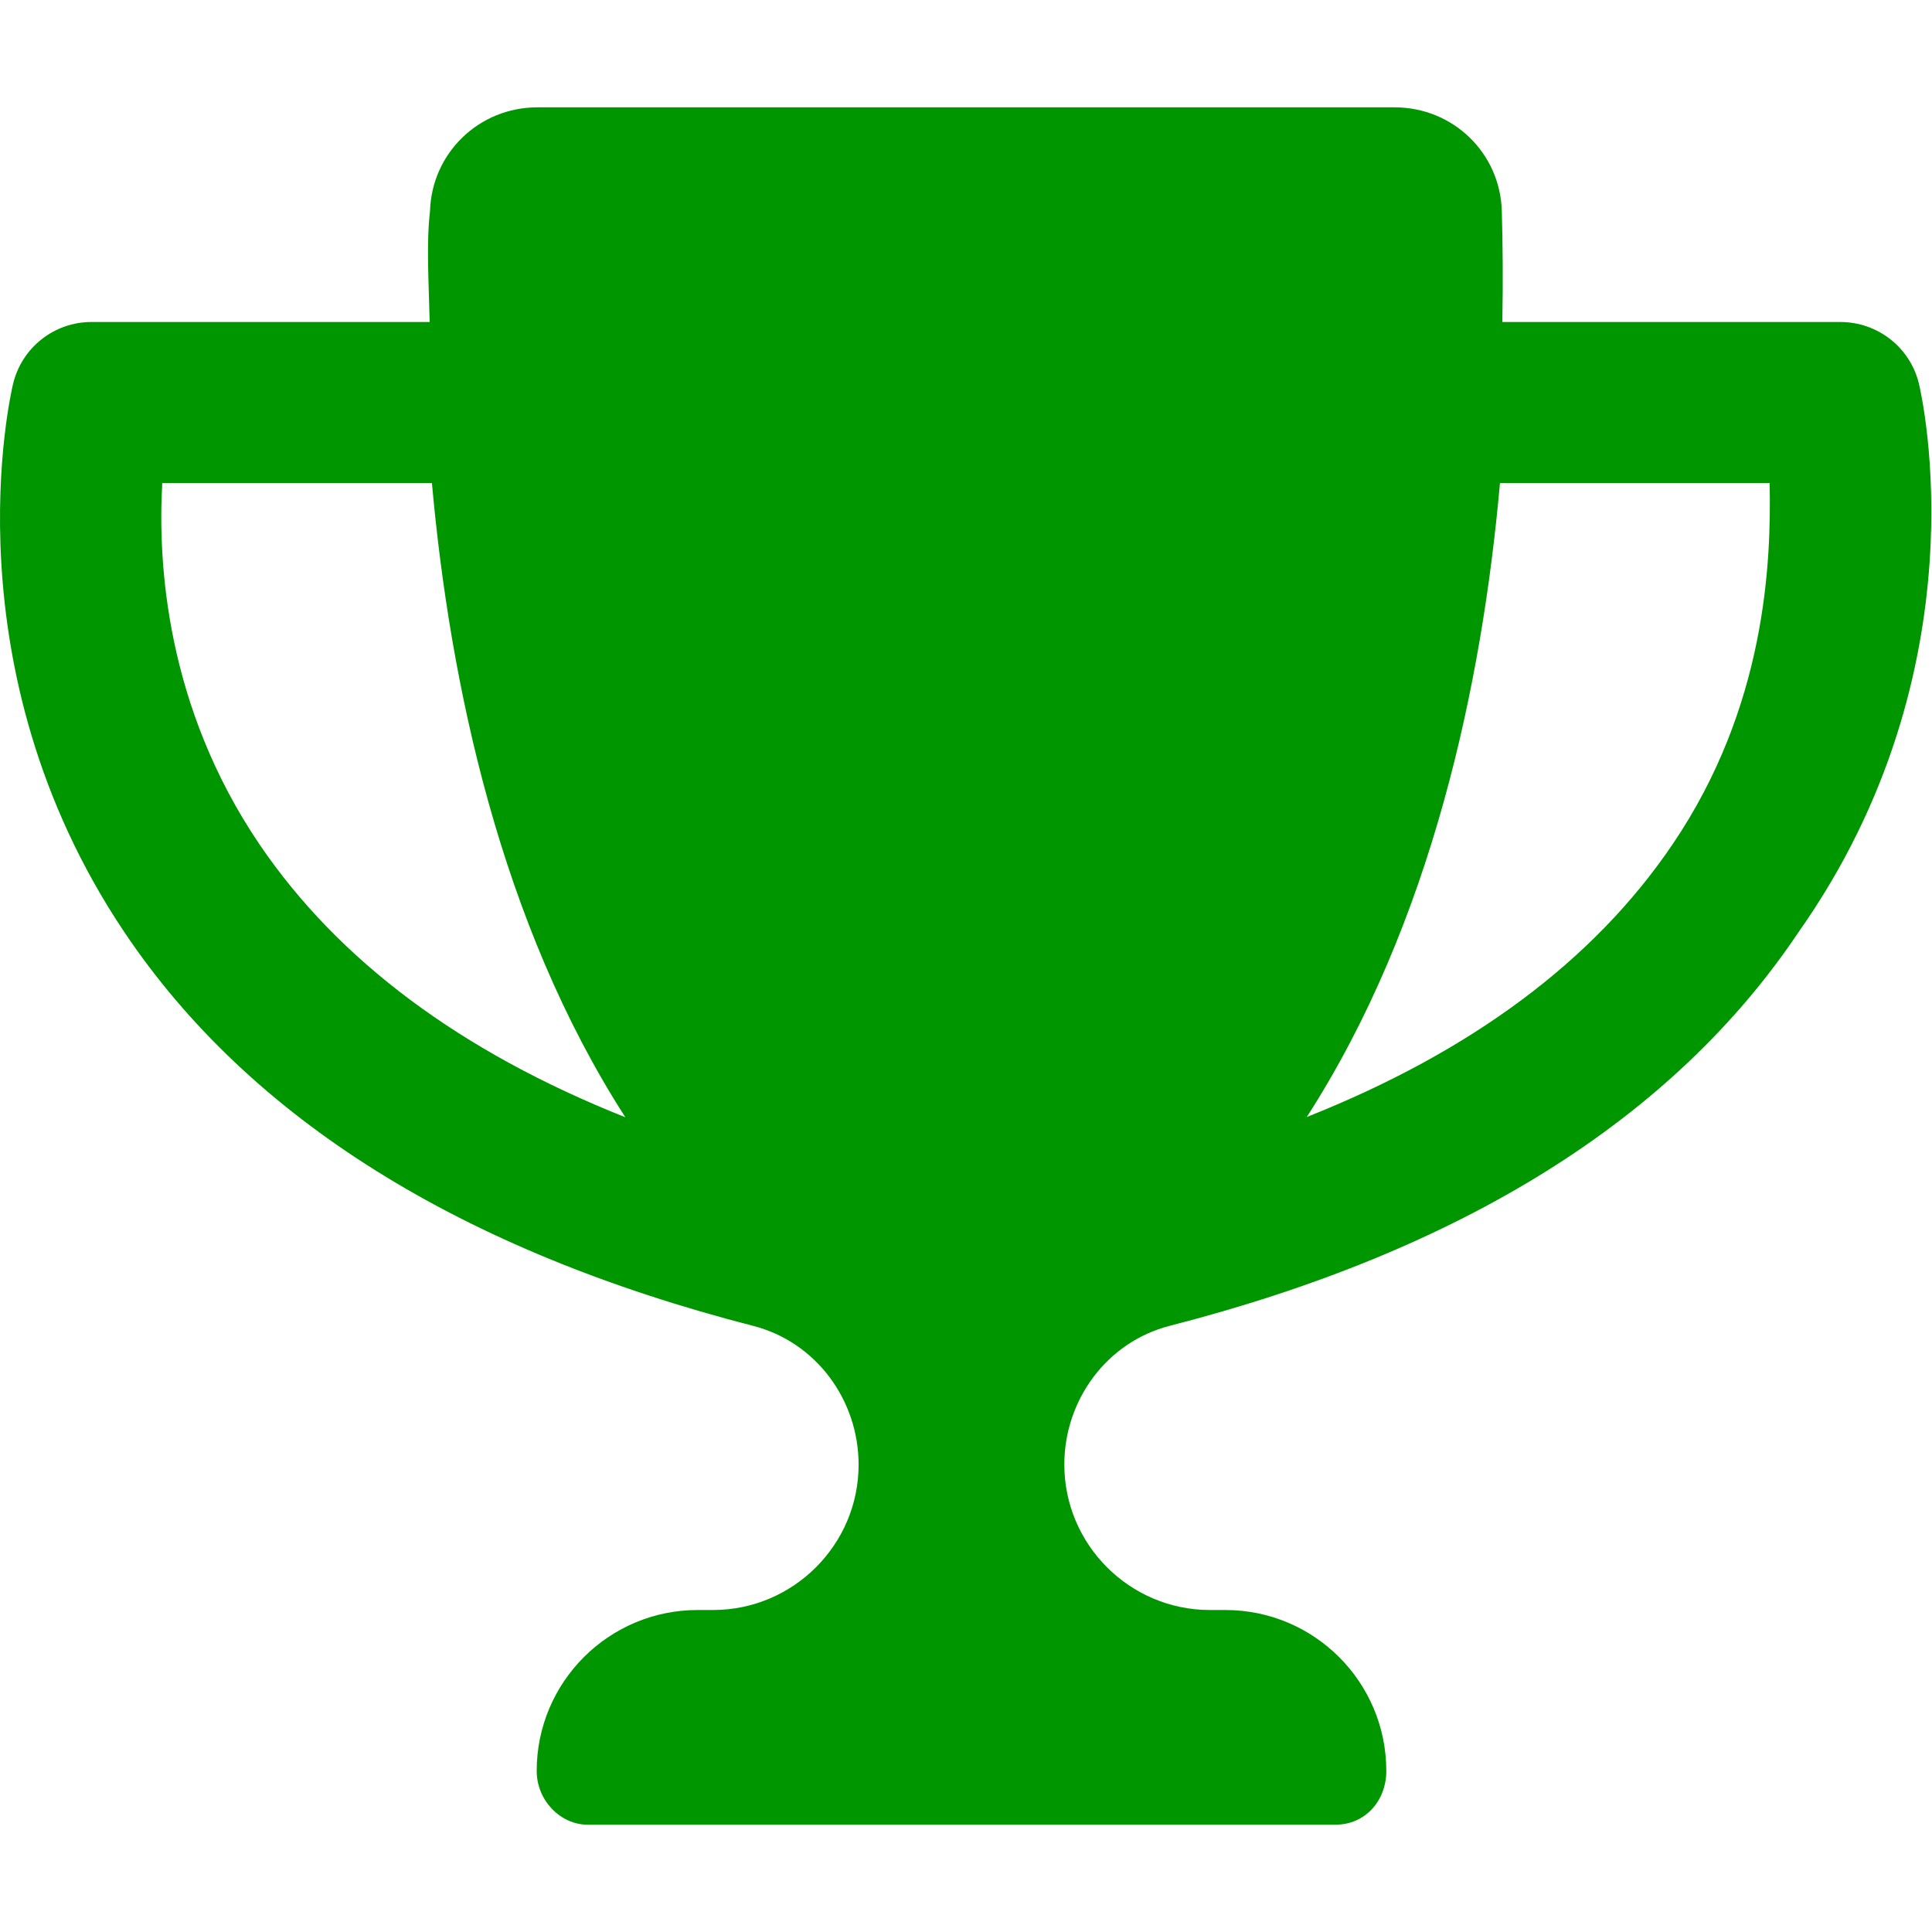
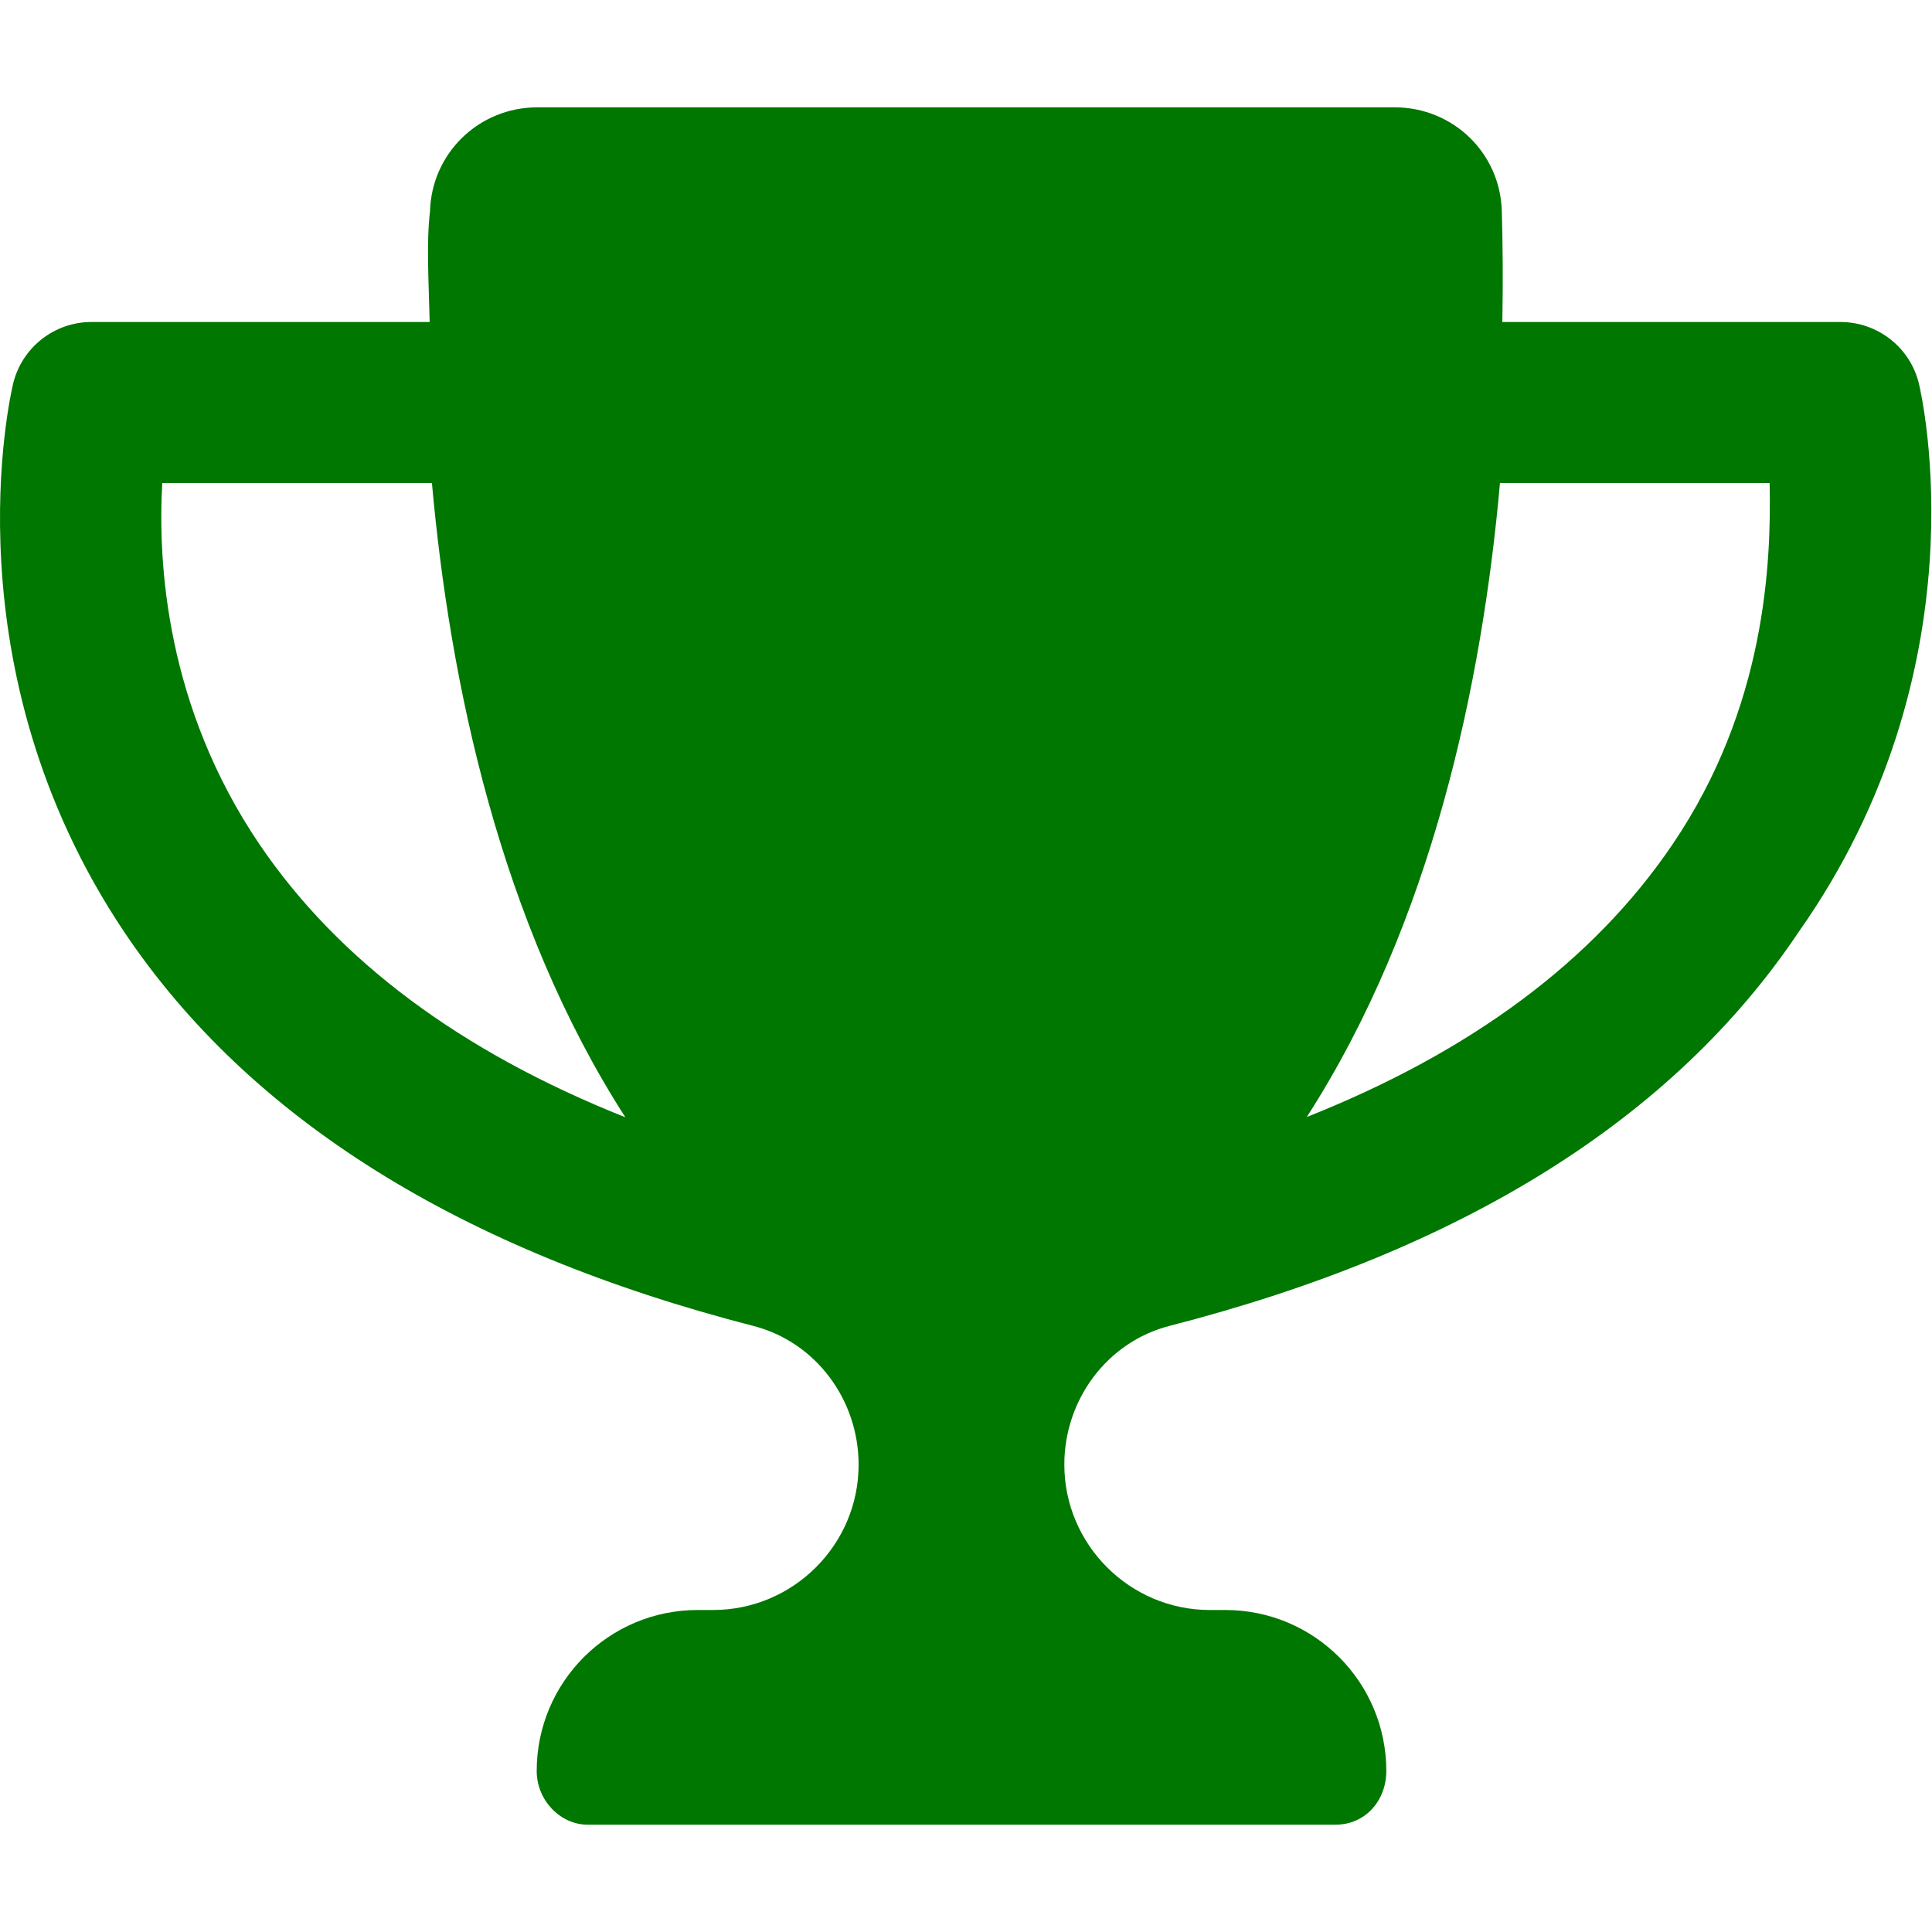
<svg xmlns="http://www.w3.org/2000/svg" width="20px" height="20px" viewBox="0 0 576 576" version="1.1">
  <g transform="translate(0,32)">
-     <path d="M572.1 82.38C569.5 71.59 559.8 64 548.7 64h-100.8c.242-12.45 .108-23.7-.156-33.02C447.3 13.63 433.2 0 415.8 0H160.2C142.8 0 128.7 13.63 128.2 30.98C127.1 40.3 127.8 51.55 128.1 64H27.26C16.16 64 6.537 71.59 3.912 82.38C3.1 85.78-15.71 167.2 37.07 245.9c37.44 55.82 100.6 95.03 187.5 117.4c18.7 4.805 31.41 22.06 31.41 41.37C256 428.5 236.5 448 212.6 448H208c-26.51 0-47.99 21.49-47.99 48c0 8.836 7.163 16 15.1 16h223.1c8.836 0 15.1-7.164 15.1-16c0-26.51-21.48-48-47.99-48h-4.644c-23.86 0-43.36-19.5-43.36-43.35c0-19.31 12.71-36.57 31.41-41.37c86.96-22.34 150.1-61.55 187.5-117.4C591.7 167.2 572.9 85.78 572.1 82.38zM77.41 219.8C49.47 178.6 47.01 135.7 48.38 112h80.39c5.359 59.62 20.35 131.1 57.67 189.1C137.4 281.6 100.9 254.4 77.41 219.8zM498.6 219.8c-23.44 34.6-59.94 61.75-109 81.22C426.9 243.1 441.9 171.6 447.2 112h80.39C528.1 135.7 526.5 178.7 498.6 219.8z" style="fill:rgb(0,150,0)" />
+     <path d="M572.1 82.38C569.5 71.59 559.8 64 548.7 64h-100.8c.242-12.45 .108-23.7-.156-33.02C447.3 13.63 433.2 0 415.8 0H160.2C142.8 0 128.7 13.63 128.2 30.98C127.1 40.3 127.8 51.55 128.1 64H27.26C16.16 64 6.537 71.59 3.912 82.38C3.1 85.78-15.71 167.2 37.07 245.9c37.44 55.82 100.6 95.03 187.5 117.4c18.7 4.805 31.41 22.06 31.41 41.37C256 428.5 236.5 448 212.6 448H208c-26.51 0-47.99 21.49-47.99 48c0 8.836 7.163 16 15.1 16h223.1c8.836 0 15.1-7.164 15.1-16c0-26.51-21.48-48-47.99-48h-4.644c-23.86 0-43.36-19.5-43.36-43.35c0-19.31 12.71-36.57 31.41-41.37c86.96-22.34 150.1-61.55 187.5-117.4C591.7 167.2 572.9 85.78 572.1 82.38zM77.41 219.8C49.47 178.6 47.01 135.7 48.38 112h80.39c5.359 59.62 20.35 131.1 57.67 189.1C137.4 281.6 100.9 254.4 77.41 219.8zM498.6 219.8c-23.44 34.6-59.94 61.75-109 81.22C426.9 243.1 441.9 171.6 447.2 112h80.39C528.1 135.7 526.5 178.7 498.6 219.8z" style="fill:#007700" />
  </g>
</svg>
